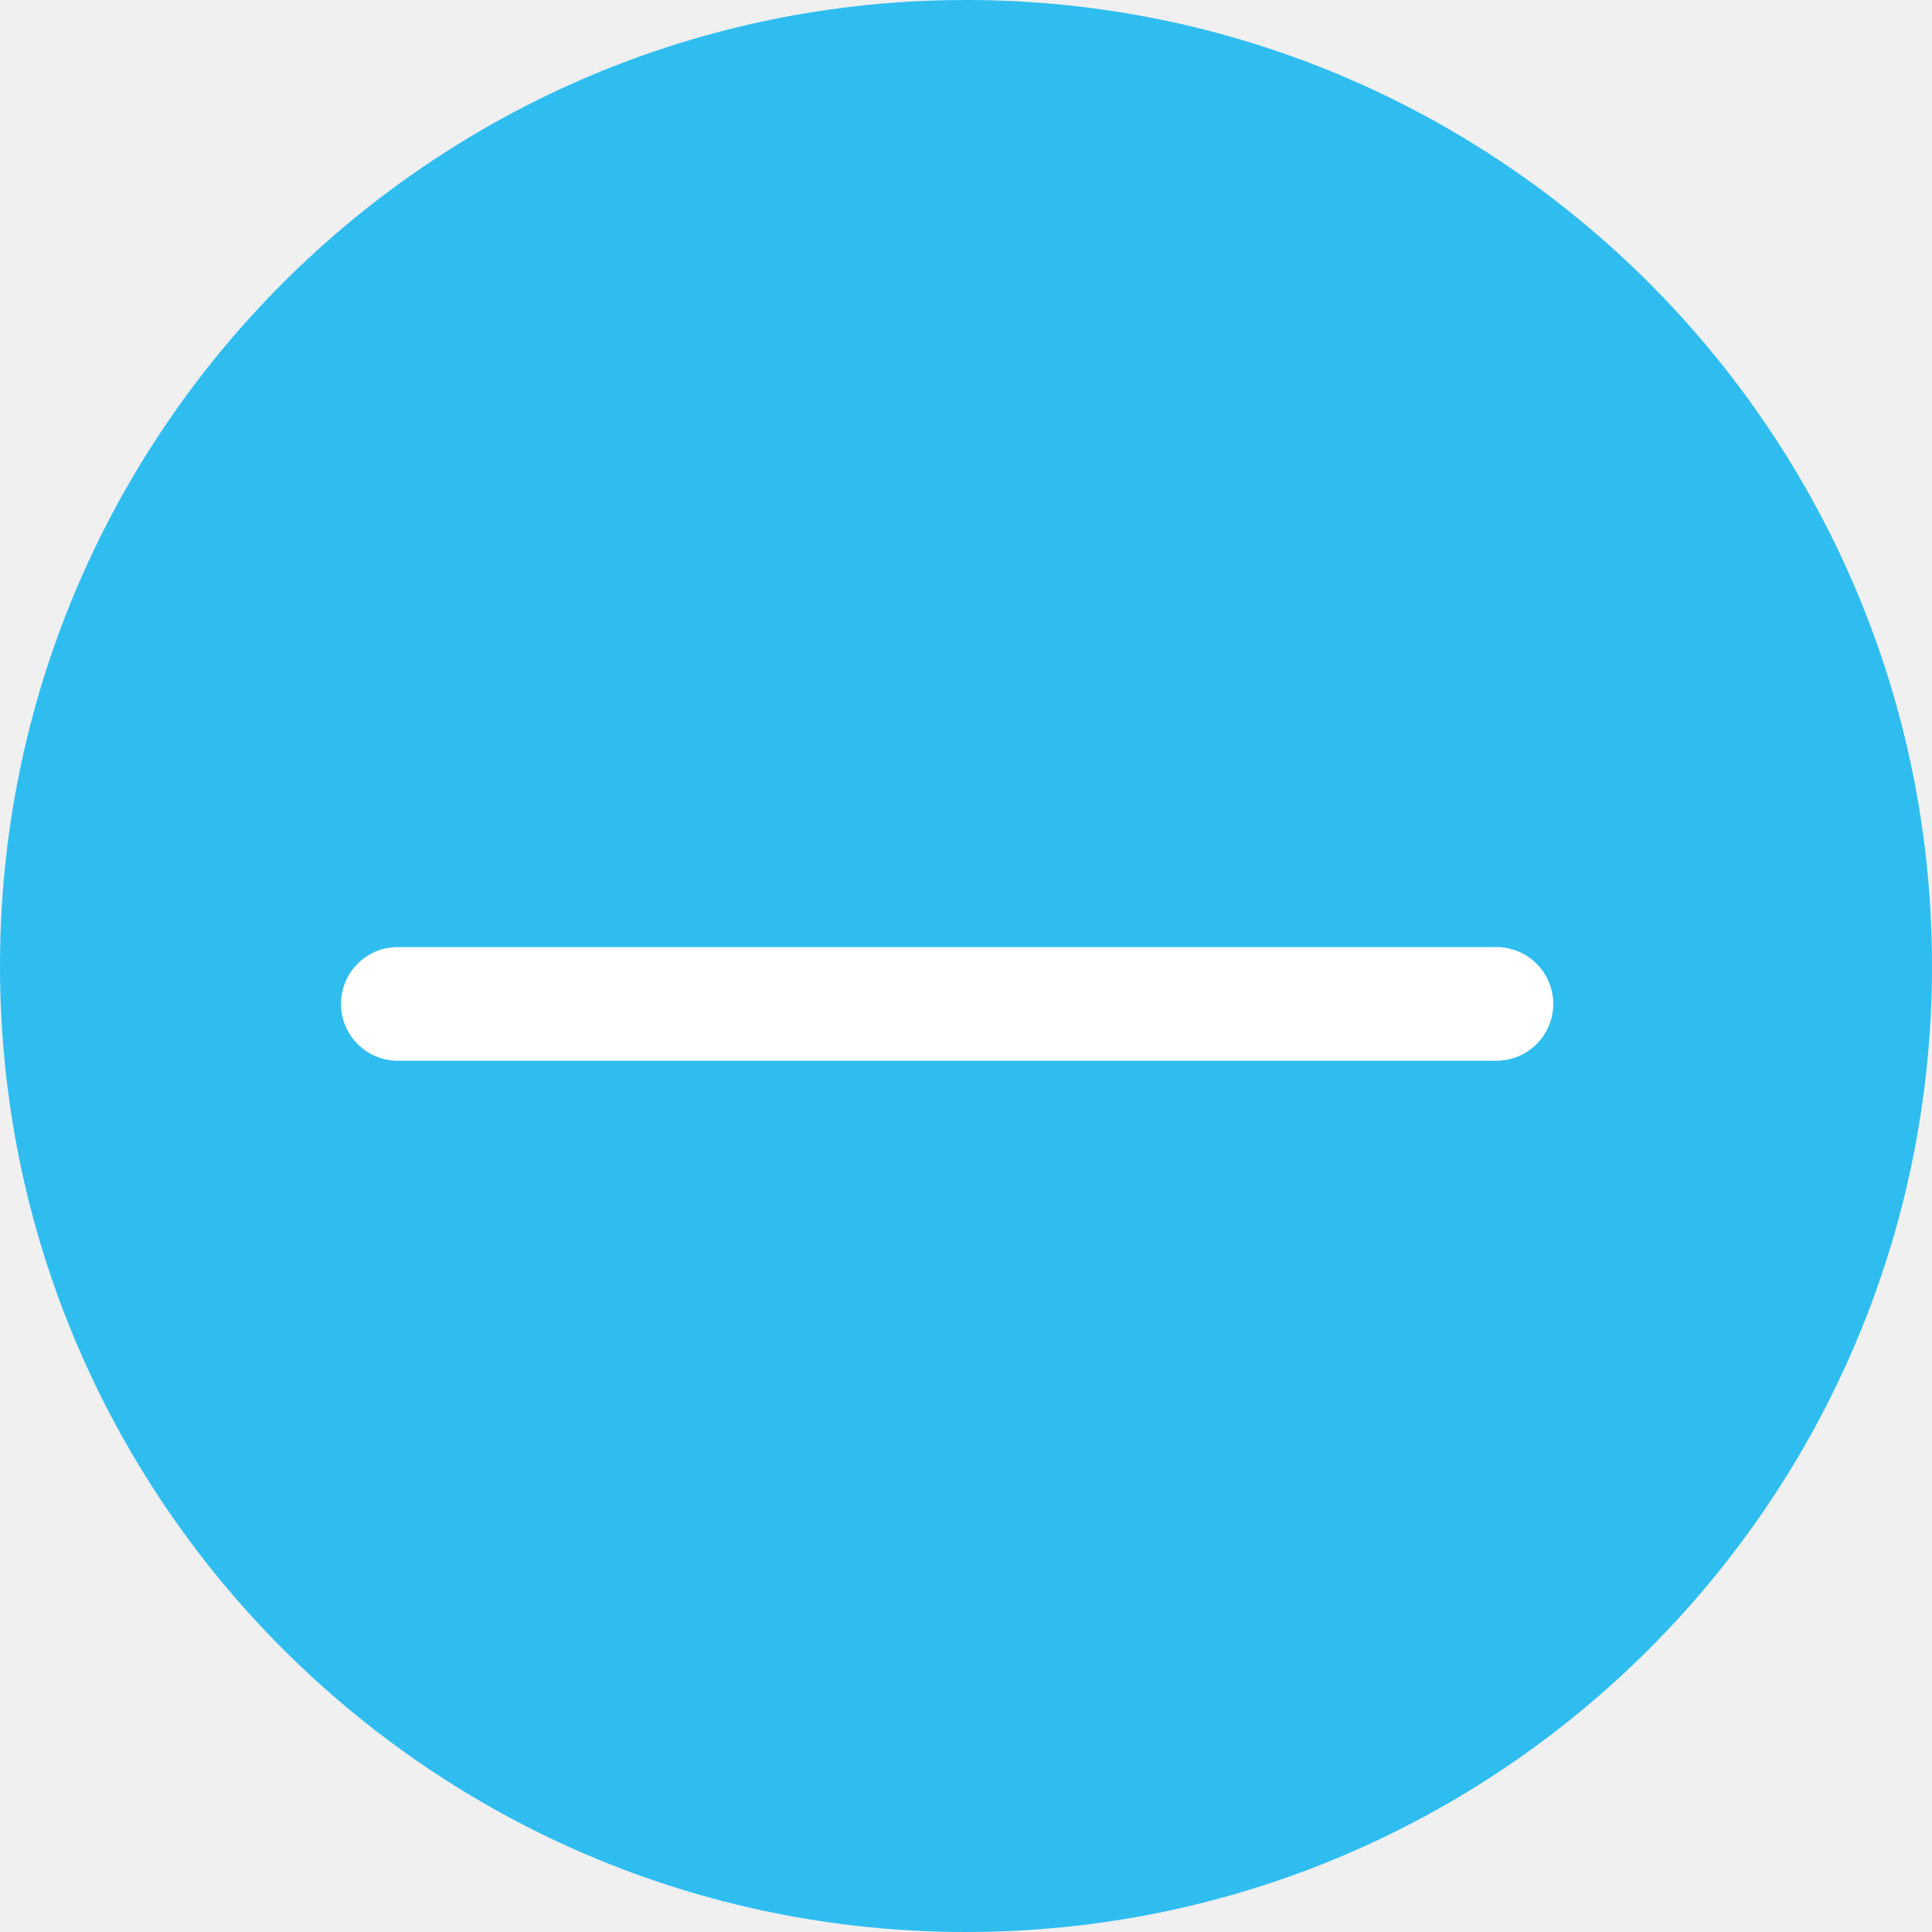
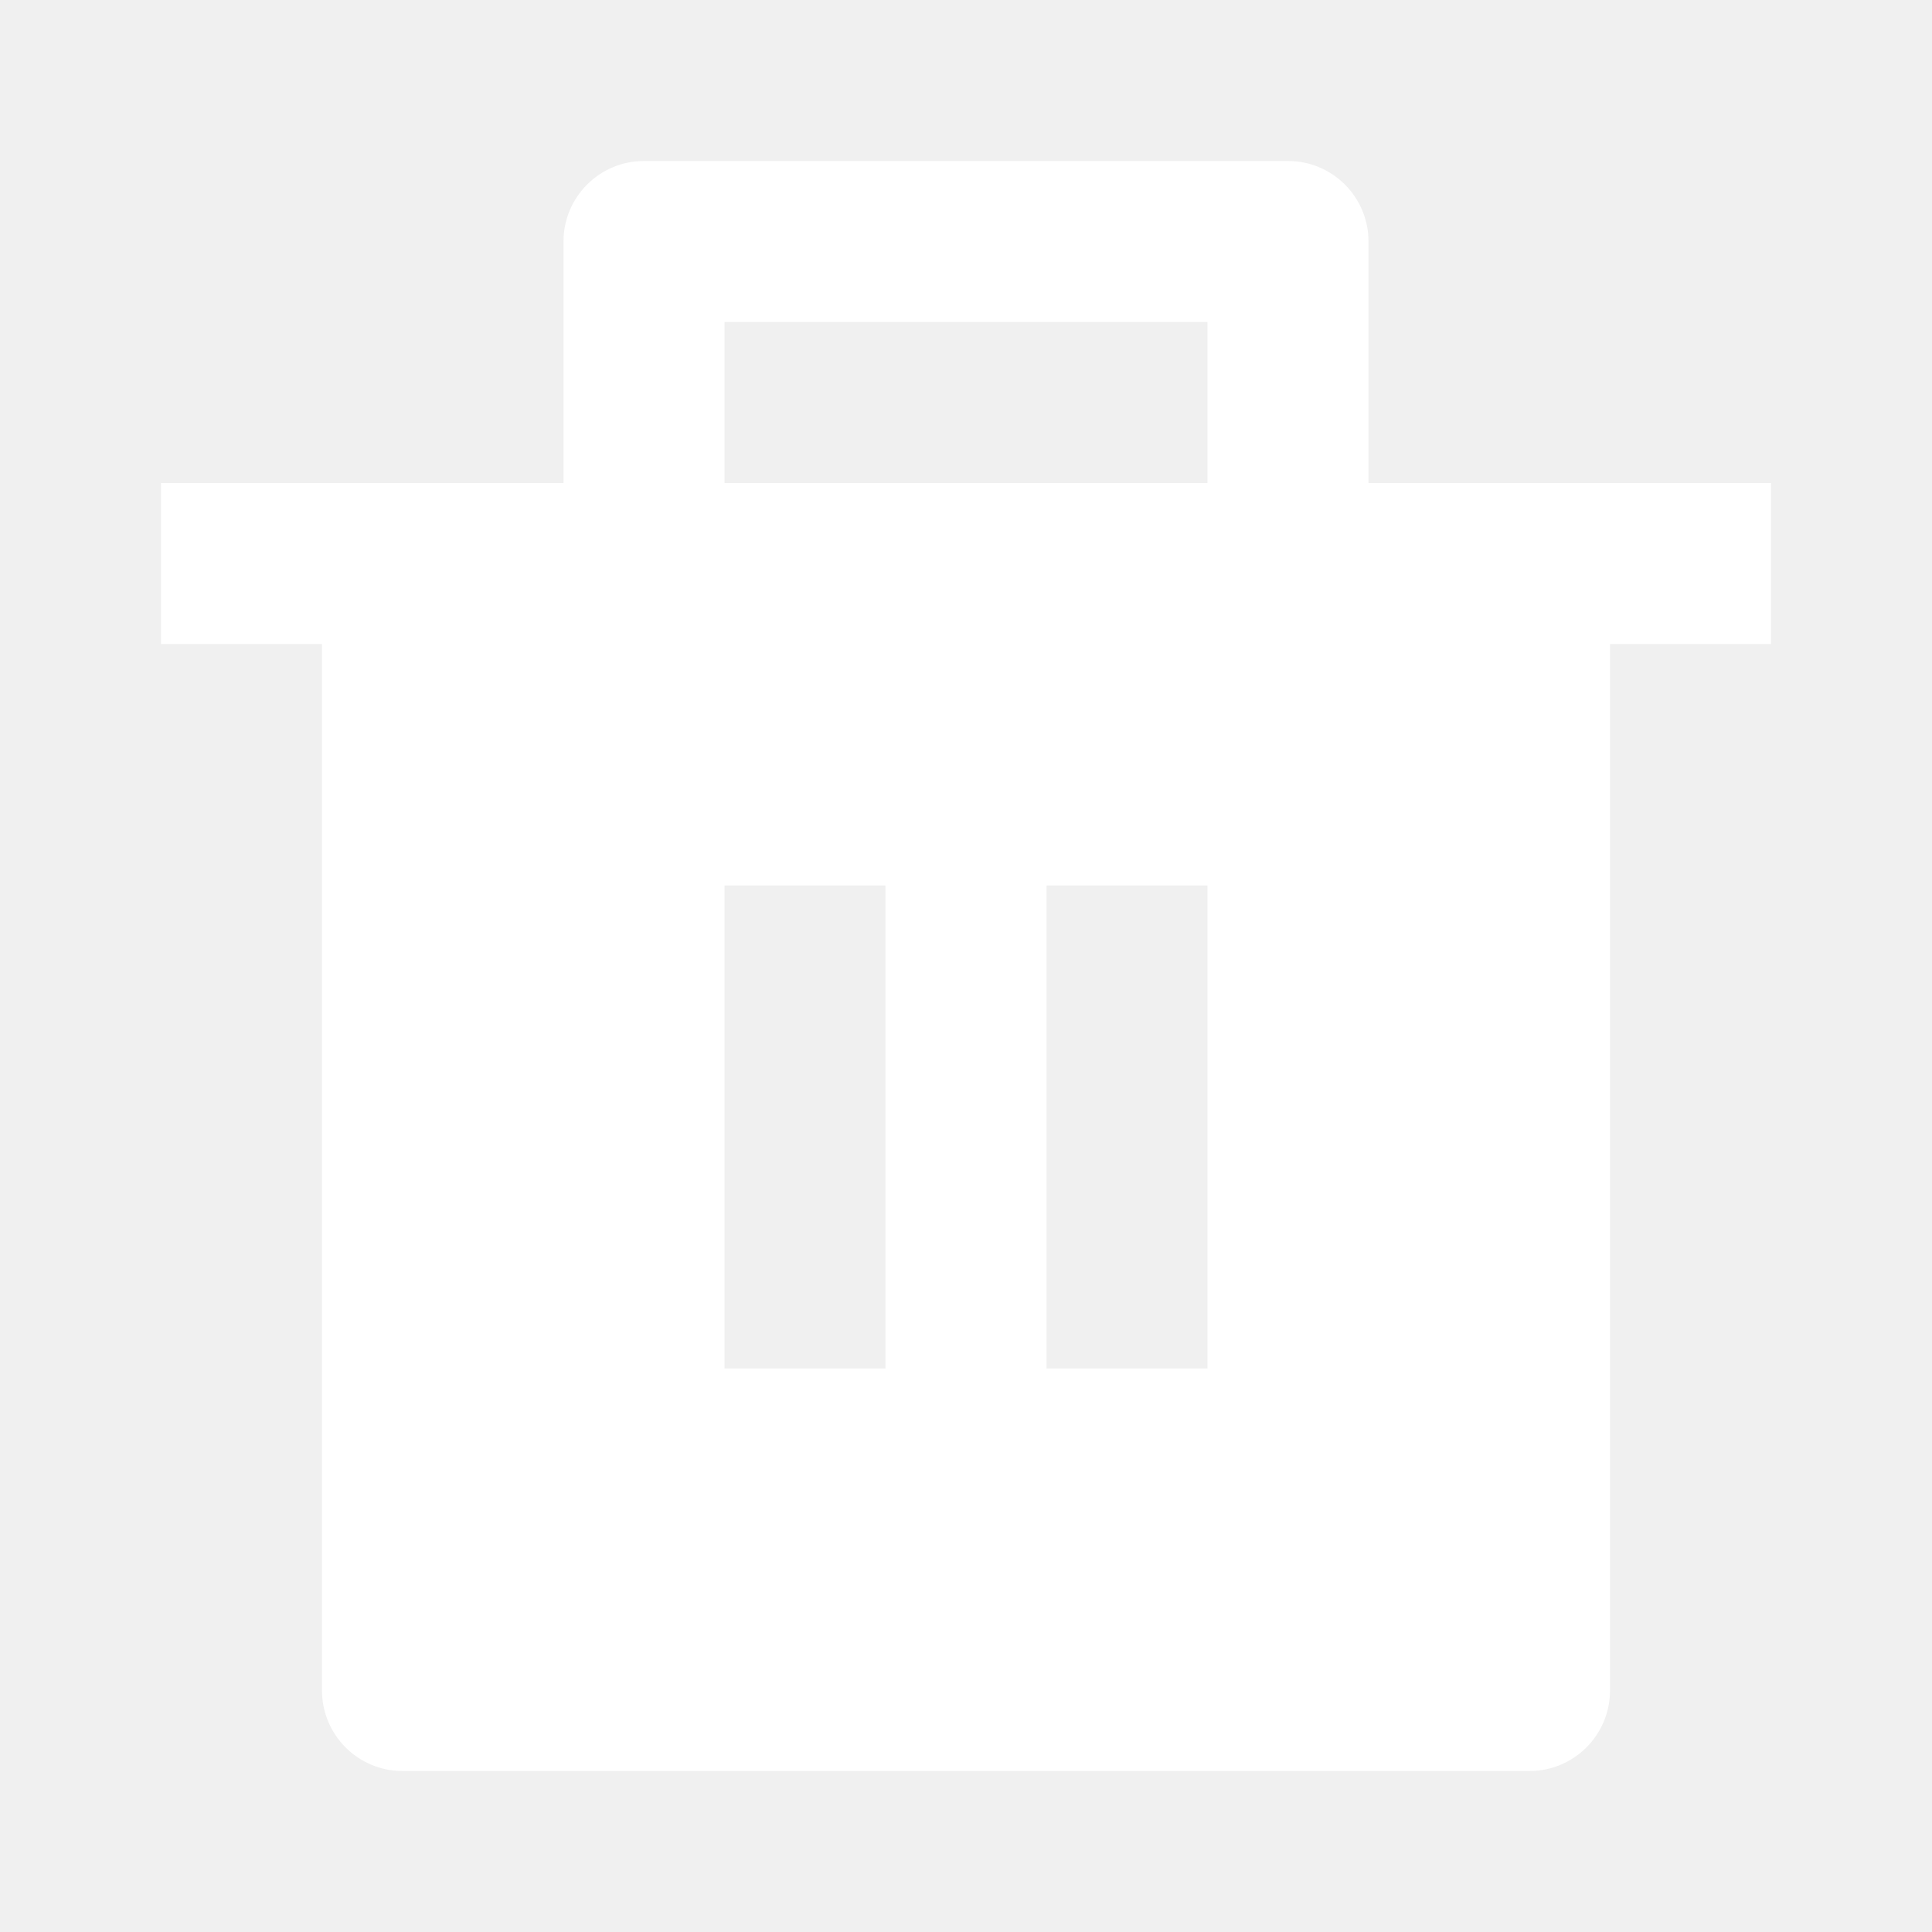
- <svg xmlns="http://www.w3.org/2000/svg" width="30" height="30" viewBox="0 0 30 30" fill="none">
-   <circle cx="15" cy="15" r="15" fill="#2FBDF0" />
-   <path d="M5.295 15.588C5.295 15.101 5.69 14.706 6.177 14.706H23.236C23.723 14.706 24.119 15.101 24.119 15.588C24.119 16.076 23.723 16.471 23.236 16.471H6.177C5.69 16.471 5.295 16.076 5.295 15.588Z" fill="white" />
+ <svg xmlns="http://www.w3.org/2000/svg" stroke="currentColor" fill="#fff" stroke-width="0" viewBox="0 0 24 24" height="1em" width="1em">
+   <g>
+     <path fill="none" d="M0 0h24v24H0z" />
+     <path d="M17 6h5v2h-2v13a1 1 0 0 1-1 1H5a1 1 0 0 1-1-1V8H2V6h5V3a1 1 0 0 1 1-1h8a1 1 0 0 1 1 1v3zm-8 5v6h2v-6H9zm4 0v6h2v-6h-2zM9 4v2h6V4H9z" />
+   </g>
</svg>
